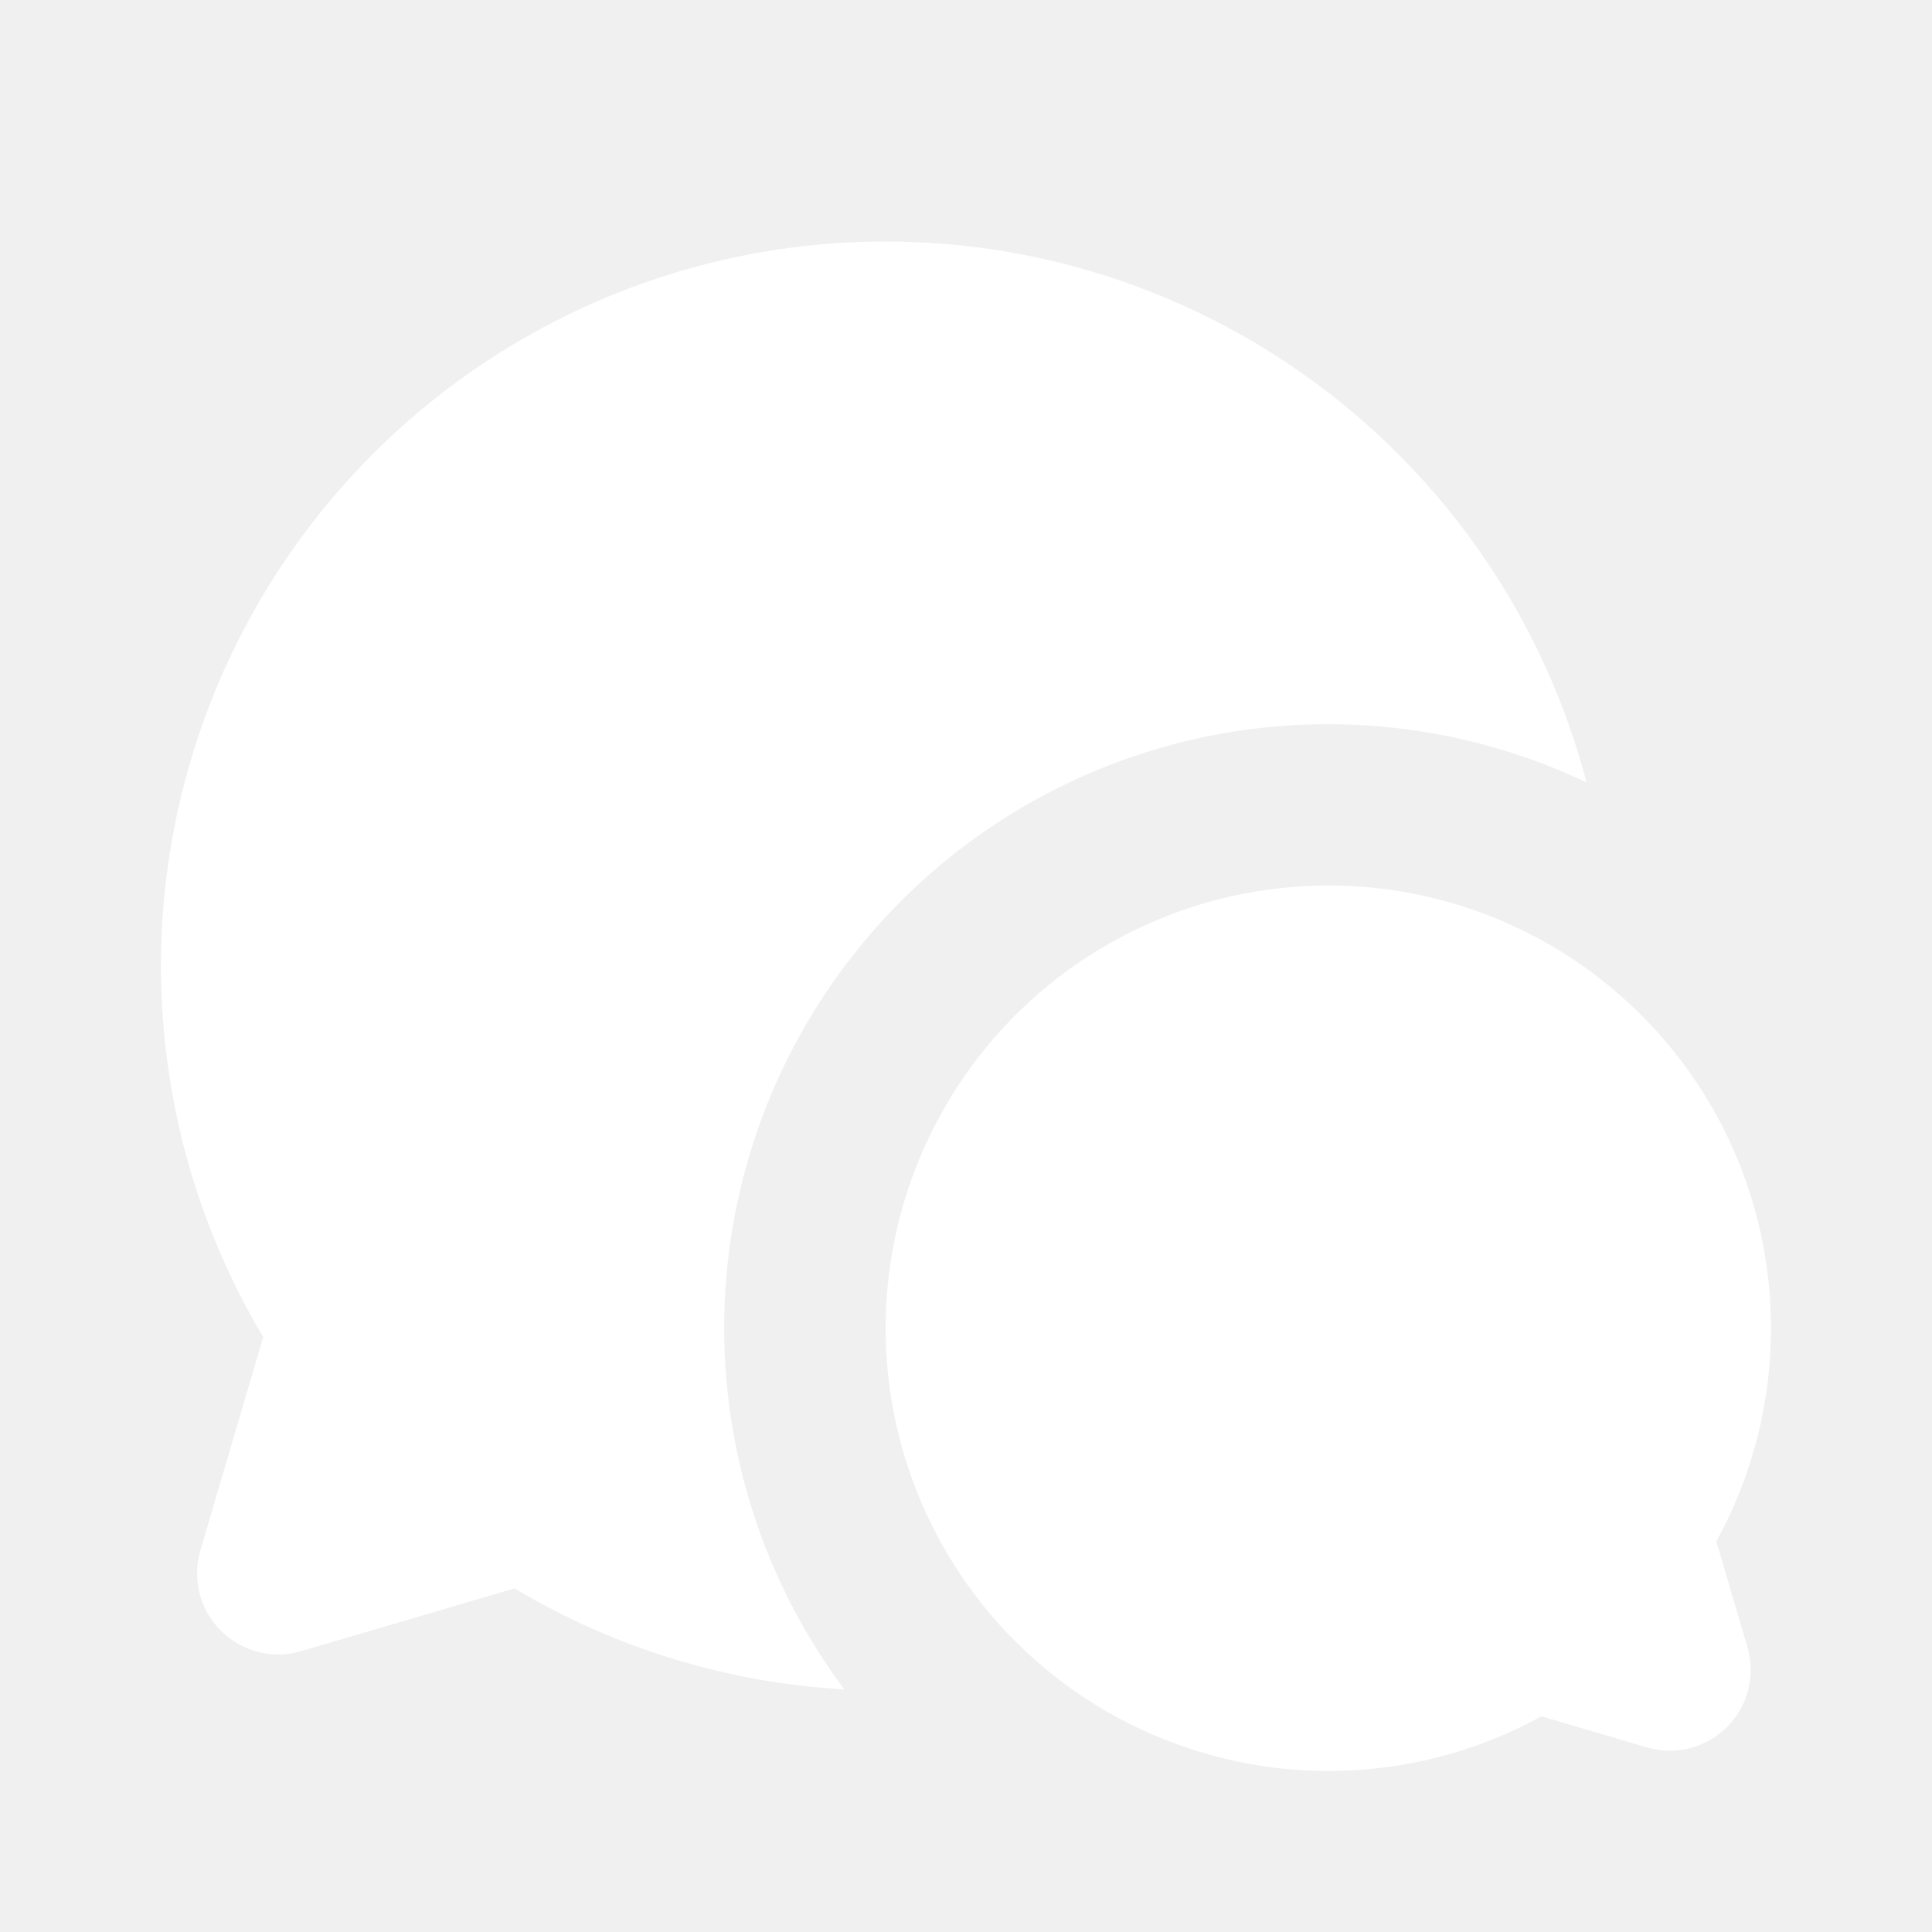
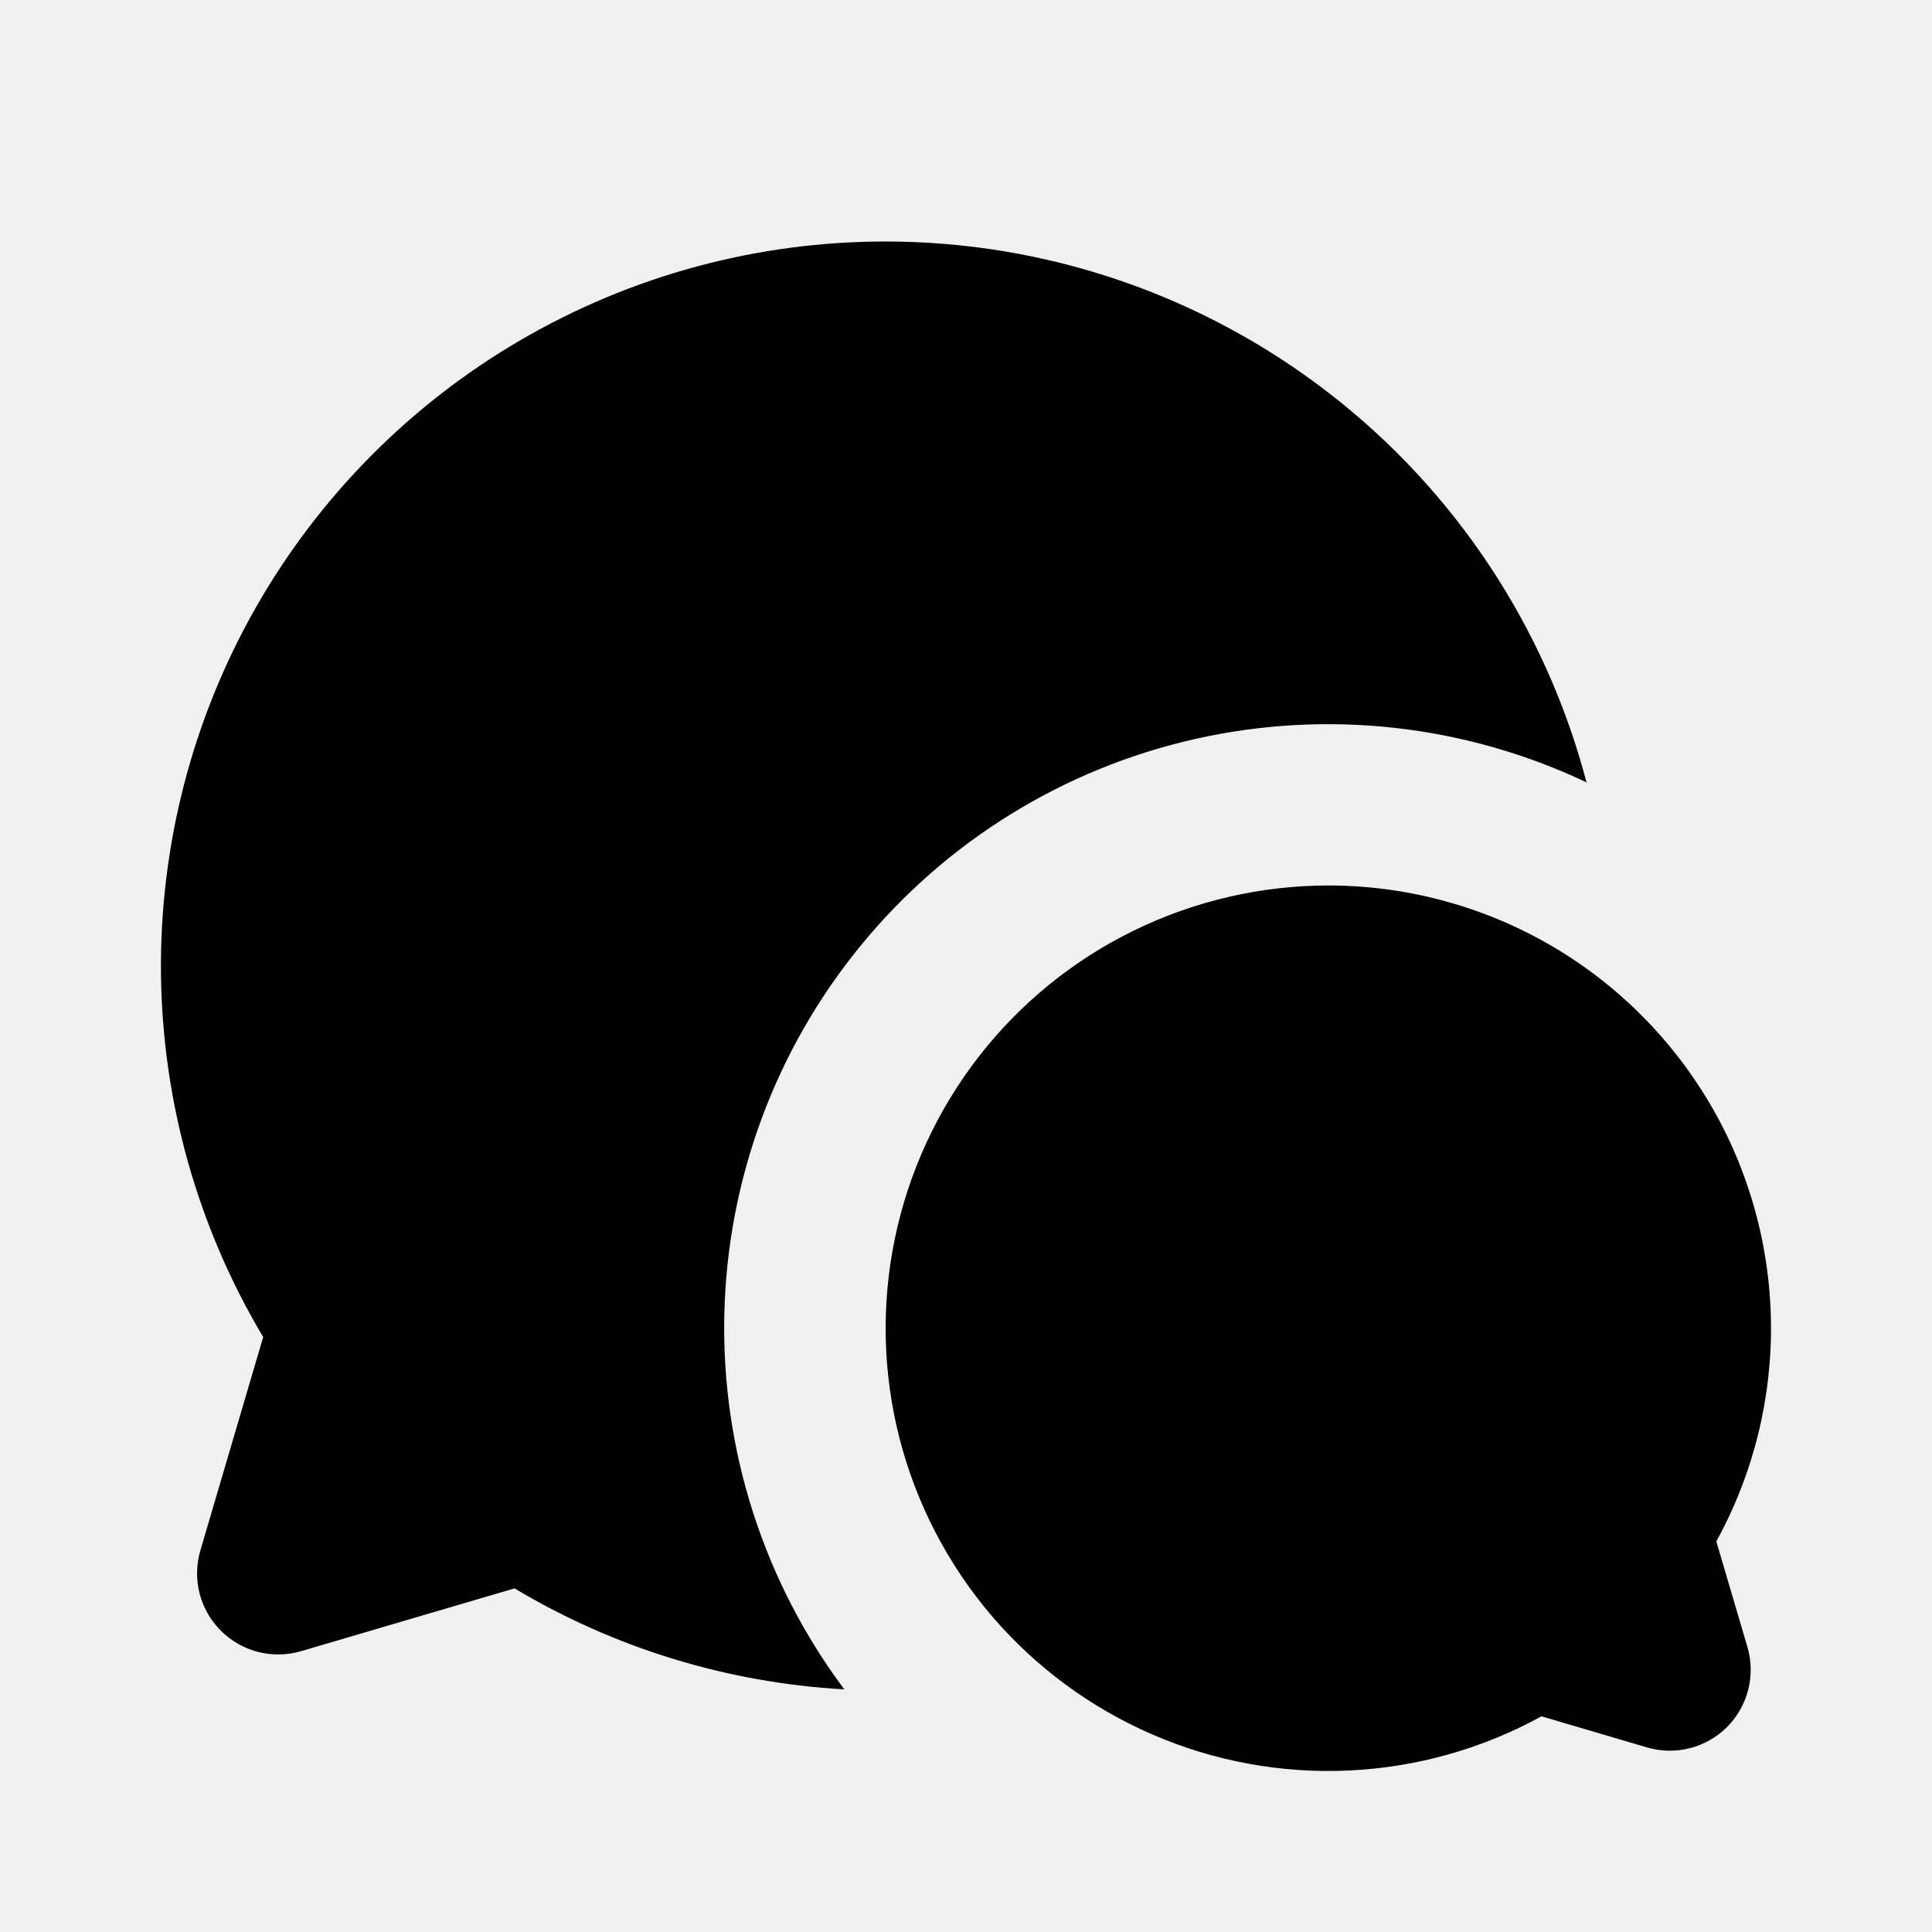
<svg xmlns="http://www.w3.org/2000/svg" width="22" height="22" viewBox="0 0 22 22" fill="none">
  <g clip-path="url(#clip0_449_1427)">
-     <path d="M15.125 10.083C16.001 10.083 16.862 10.311 17.623 10.745C18.384 11.179 19.018 11.804 19.465 12.558C19.911 13.312 20.152 14.169 20.166 15.044C20.18 15.92 19.966 16.785 19.544 17.552L19.898 18.754C19.945 18.913 19.948 19.081 19.907 19.242C19.866 19.402 19.783 19.549 19.666 19.666C19.549 19.783 19.402 19.866 19.242 19.907C19.081 19.948 18.913 19.945 18.754 19.898L17.553 19.544C16.88 19.914 16.13 20.125 15.362 20.161C14.594 20.197 13.828 20.057 13.123 19.751C12.418 19.446 11.791 18.983 11.292 18.399C10.793 17.814 10.434 17.123 10.243 16.378C10.052 15.634 10.034 14.855 10.19 14.103C10.346 13.35 10.672 12.643 11.143 12.035C11.614 11.428 12.217 10.936 12.908 10.598C13.598 10.26 14.356 10.084 15.125 10.083ZM10.083 2.75C11.908 2.75 13.68 3.355 15.124 4.469C16.569 5.583 17.603 7.145 18.066 8.909C16.678 8.251 15.111 8.077 13.613 8.414C12.115 8.751 10.773 9.579 9.801 10.768C8.828 11.956 8.282 13.435 8.248 14.97C8.214 16.505 8.695 18.007 9.614 19.237C8.288 19.163 6.999 18.769 5.859 18.087L3.429 18.802C3.27 18.849 3.101 18.852 2.94 18.811C2.779 18.77 2.632 18.686 2.515 18.569C2.397 18.451 2.313 18.304 2.272 18.143C2.232 17.983 2.235 17.813 2.282 17.654L2.997 15.225C2.25 13.973 1.849 12.545 1.833 11.087C1.818 9.629 2.189 8.193 2.909 6.925C3.63 5.657 4.673 4.603 5.933 3.87C7.193 3.136 8.625 2.75 10.083 2.75Z" fill="white" />
+     <path d="M15.125 10.083C16.001 10.083 16.862 10.311 17.623 10.745C18.384 11.179 19.018 11.804 19.465 12.558C19.911 13.312 20.152 14.169 20.166 15.044C20.18 15.92 19.966 16.785 19.544 17.552L19.898 18.754C19.945 18.913 19.948 19.081 19.907 19.242C19.866 19.402 19.783 19.549 19.666 19.666C19.549 19.783 19.402 19.866 19.242 19.907C19.081 19.948 18.913 19.945 18.754 19.898L17.553 19.544C16.88 19.914 16.13 20.125 15.362 20.161C14.594 20.197 13.828 20.057 13.123 19.751C12.418 19.446 11.791 18.983 11.292 18.399C10.793 17.814 10.434 17.123 10.243 16.378C10.052 15.634 10.034 14.855 10.19 14.103C10.346 13.35 10.672 12.643 11.143 12.035C11.614 11.428 12.217 10.936 12.908 10.598C13.598 10.26 14.356 10.084 15.125 10.083ZM10.083 2.75C11.908 2.75 13.68 3.355 15.124 4.469C16.569 5.583 17.603 7.145 18.066 8.909C16.678 8.251 15.111 8.077 13.613 8.414C12.115 8.751 10.773 9.579 9.801 10.768C8.828 11.956 8.282 13.435 8.248 14.97C8.214 16.505 8.695 18.007 9.614 19.237C8.288 19.163 6.999 18.769 5.859 18.087L3.429 18.802C3.27 18.849 3.101 18.852 2.94 18.811C2.779 18.77 2.632 18.686 2.515 18.569C2.397 18.451 2.313 18.304 2.272 18.143C2.232 17.983 2.235 17.813 2.282 17.654L2.997 15.225C2.25 13.973 1.849 12.545 1.833 11.087C1.818 9.629 2.189 8.193 2.909 6.925C3.63 5.657 4.673 4.603 5.933 3.87C7.193 3.136 8.625 2.75 10.083 2.75Z" fill="currentColor" />
  </g>
  <defs>
    <clipPath id="clip0_449_1427">
-       <rect width="22" height="22" fill="white" />
+       <rect width="22" height="22" fill="currentColor" />
    </clipPath>
  </defs>
</svg>
